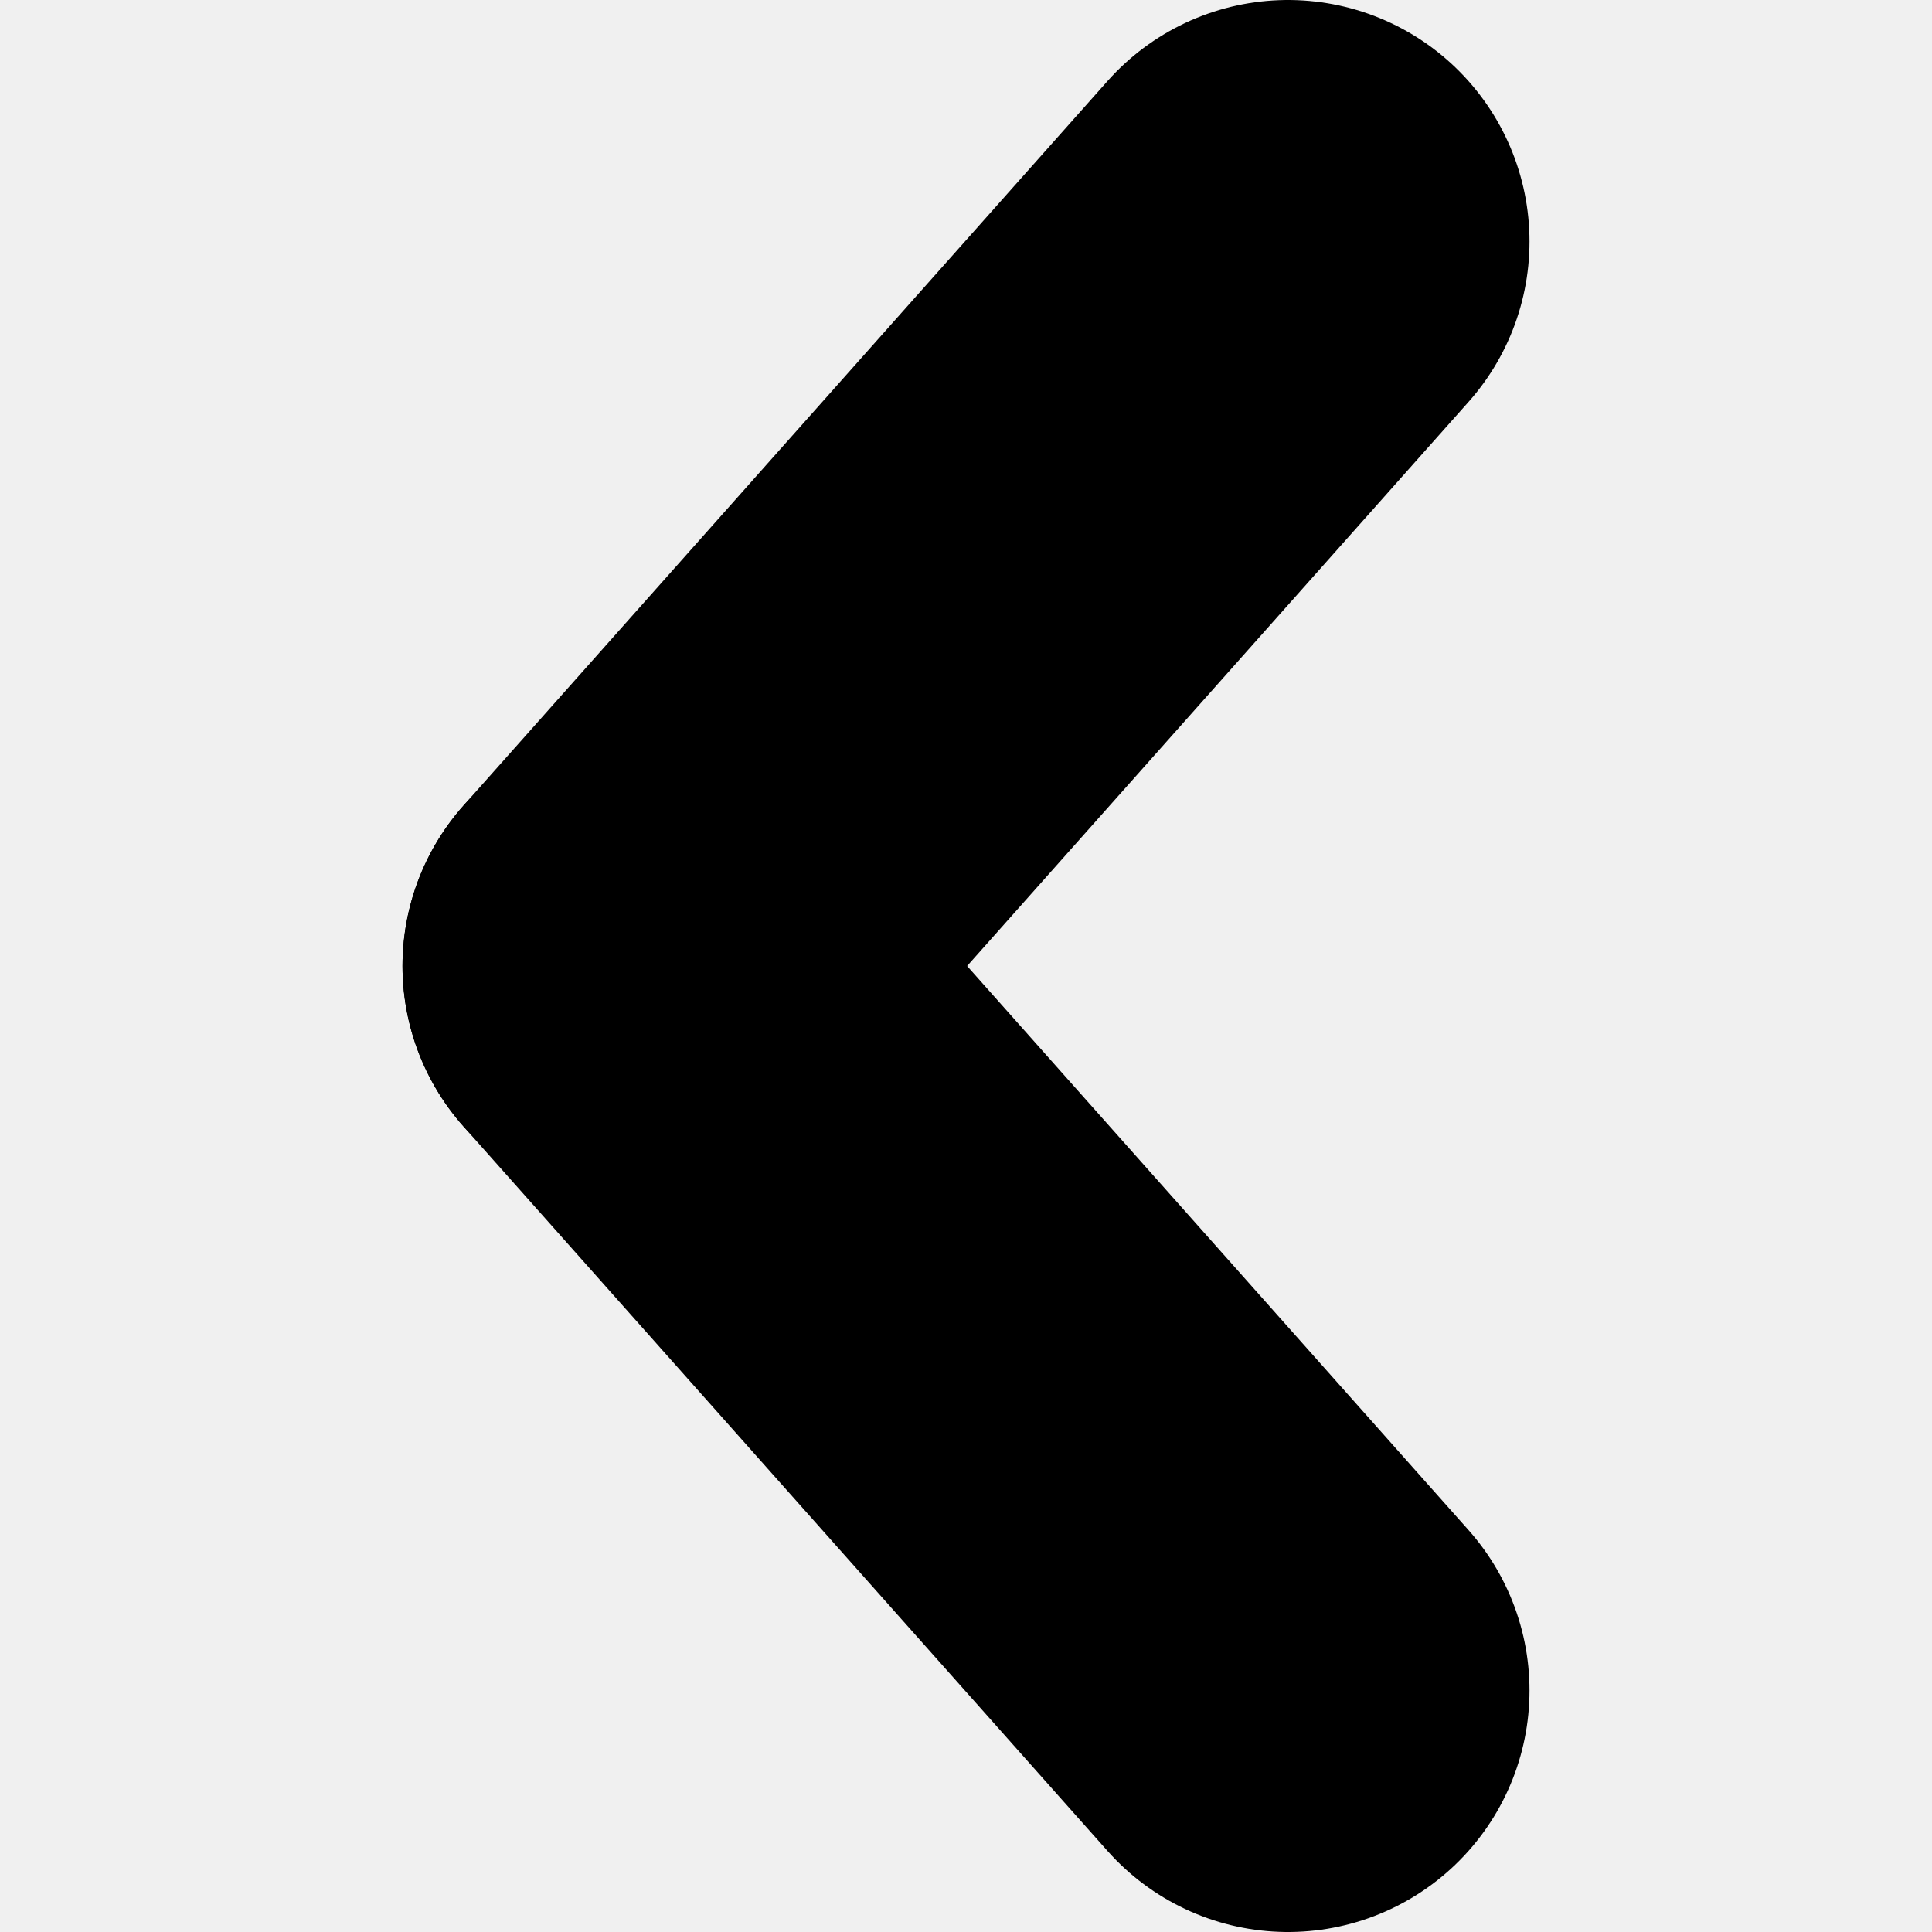
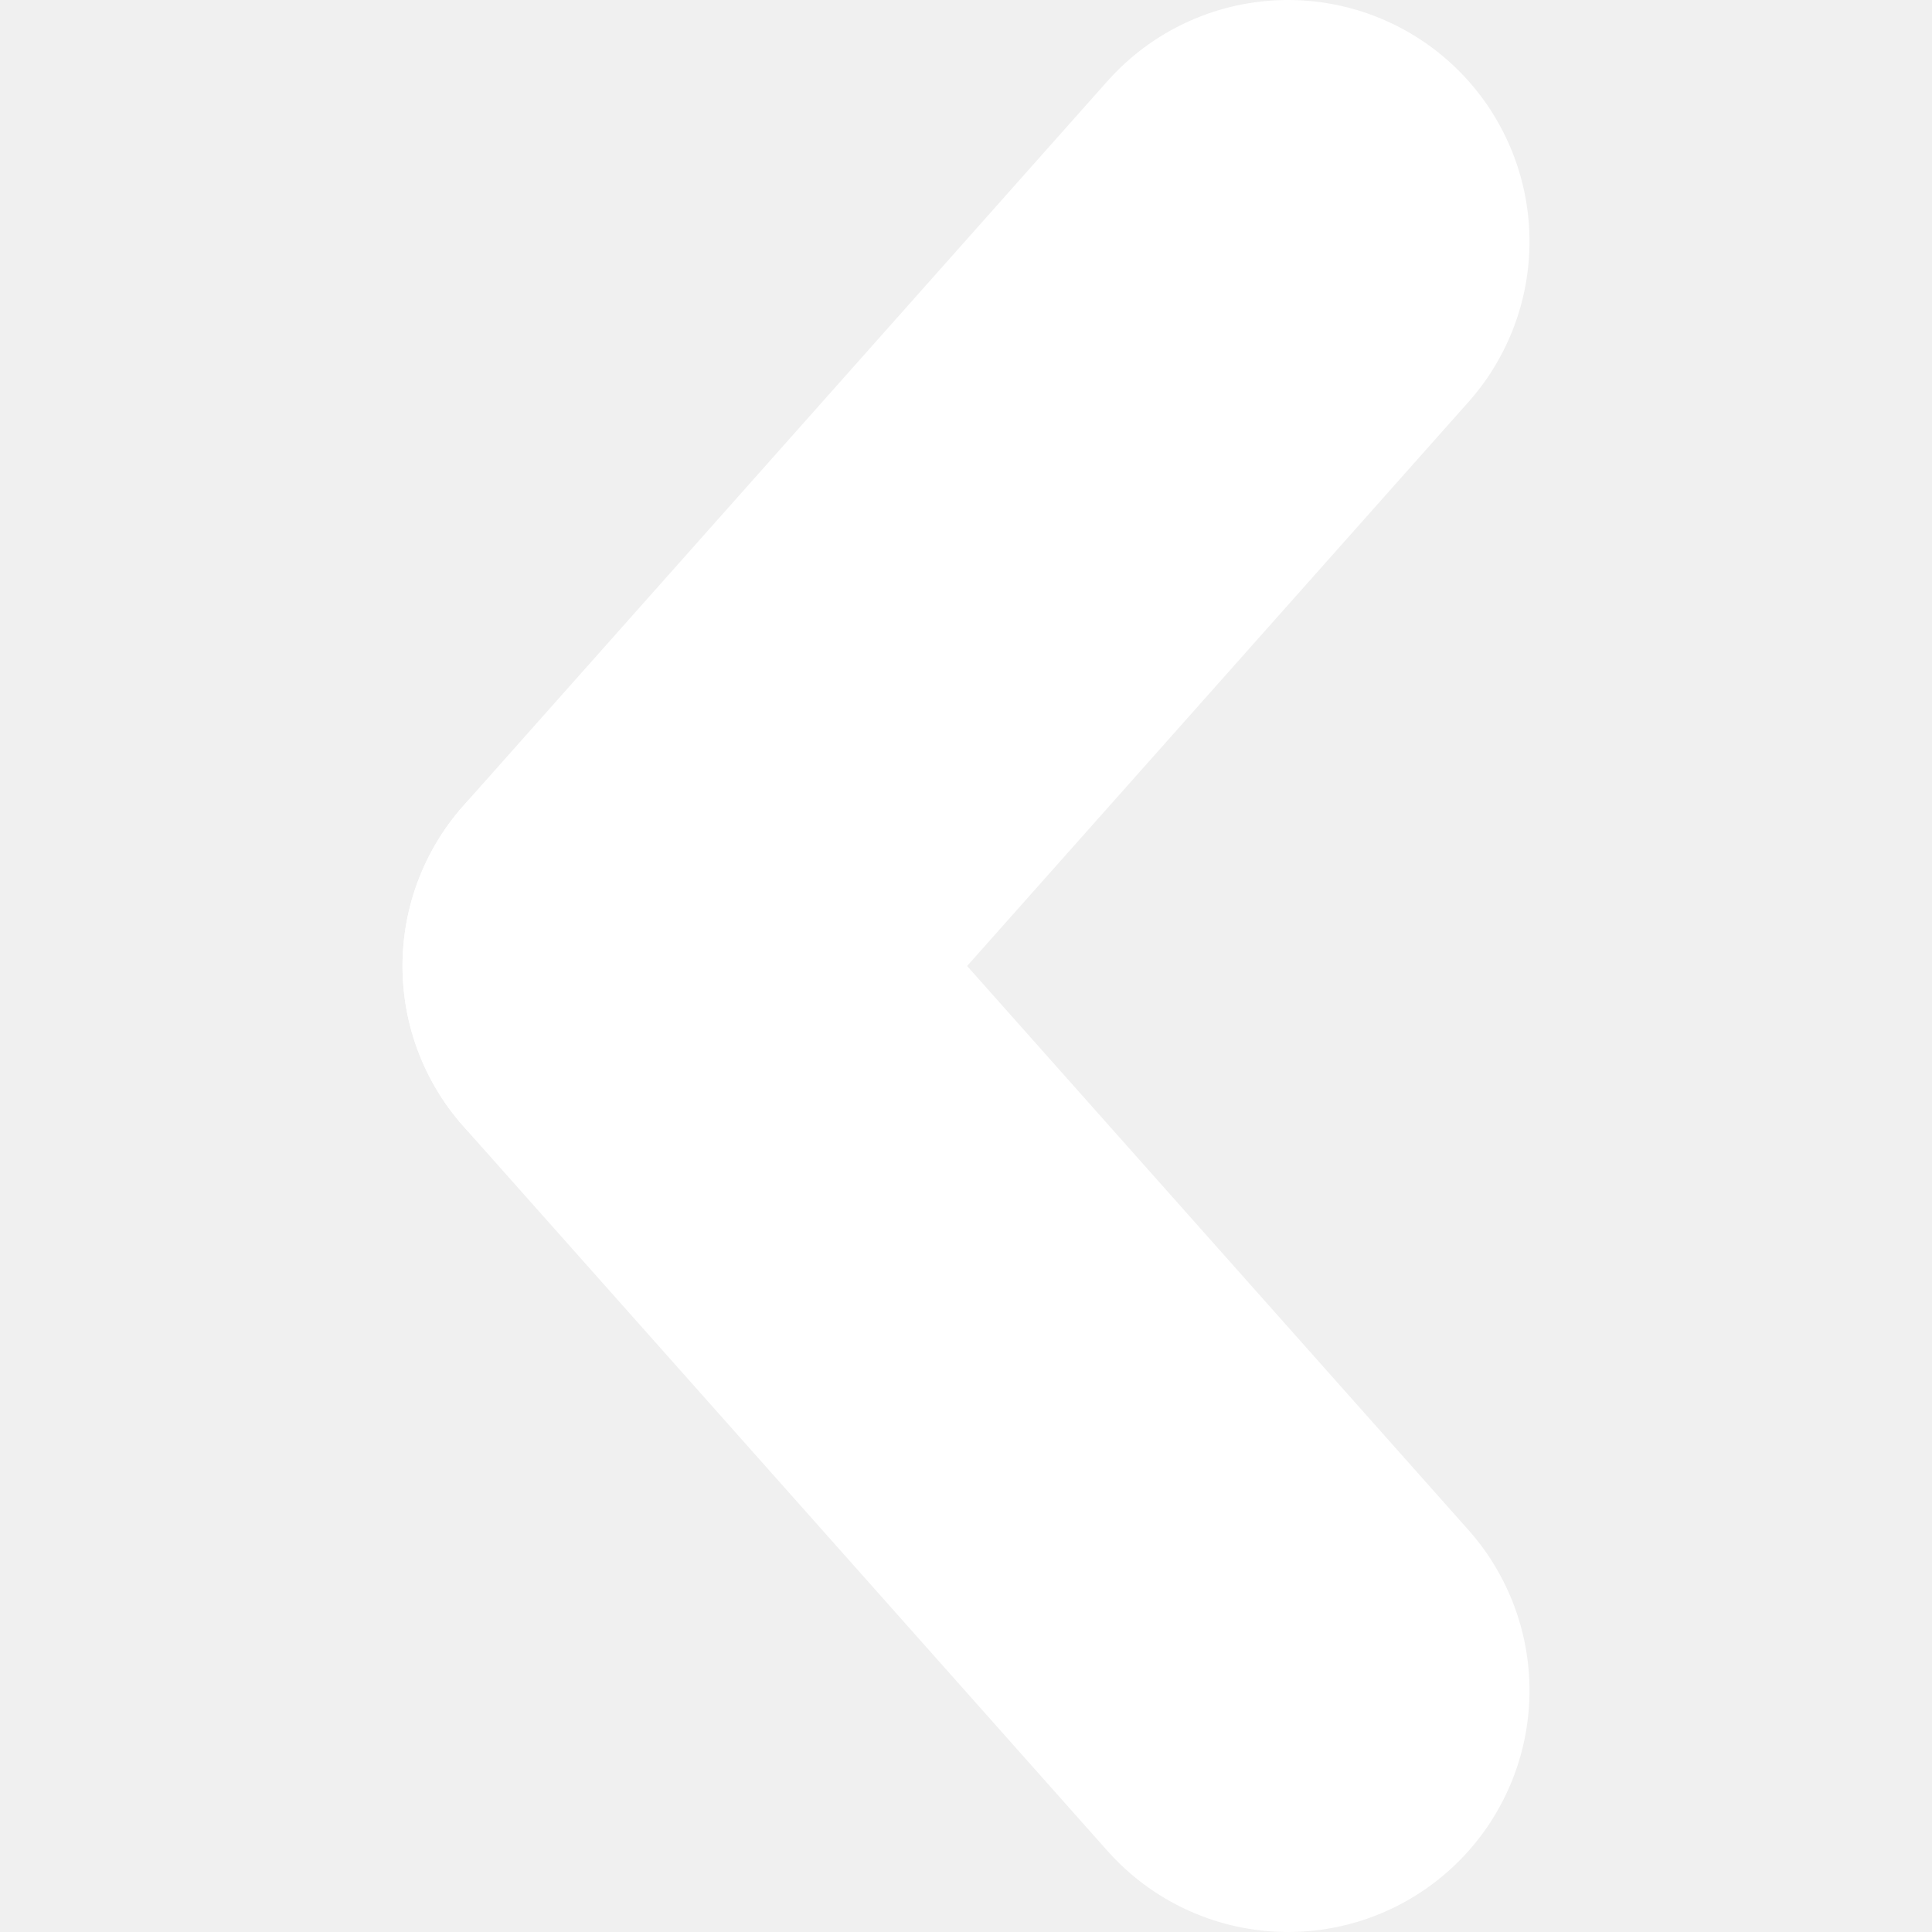
<svg xmlns="http://www.w3.org/2000/svg" width="120" height="120" viewPort="0 0 120 120" version="1.1">
-   <line stroke-linecap="round" x1="80" y1="15" x2="40" y2="60" stroke="black" stroke-width="30" />
-   <line stroke-linecap="round" x1="40" y1="60" x2="80" y2="105" stroke="black" stroke-width="30" />
+   <line stroke-linecap="round" x1="80" y1="15" x2="40" y2="60" stroke="white" stroke-width="30" />
+   <line stroke-linecap="round" x1="40" y1="60" x2="80" y2="105" stroke="white" stroke-width="30" />
</svg>
